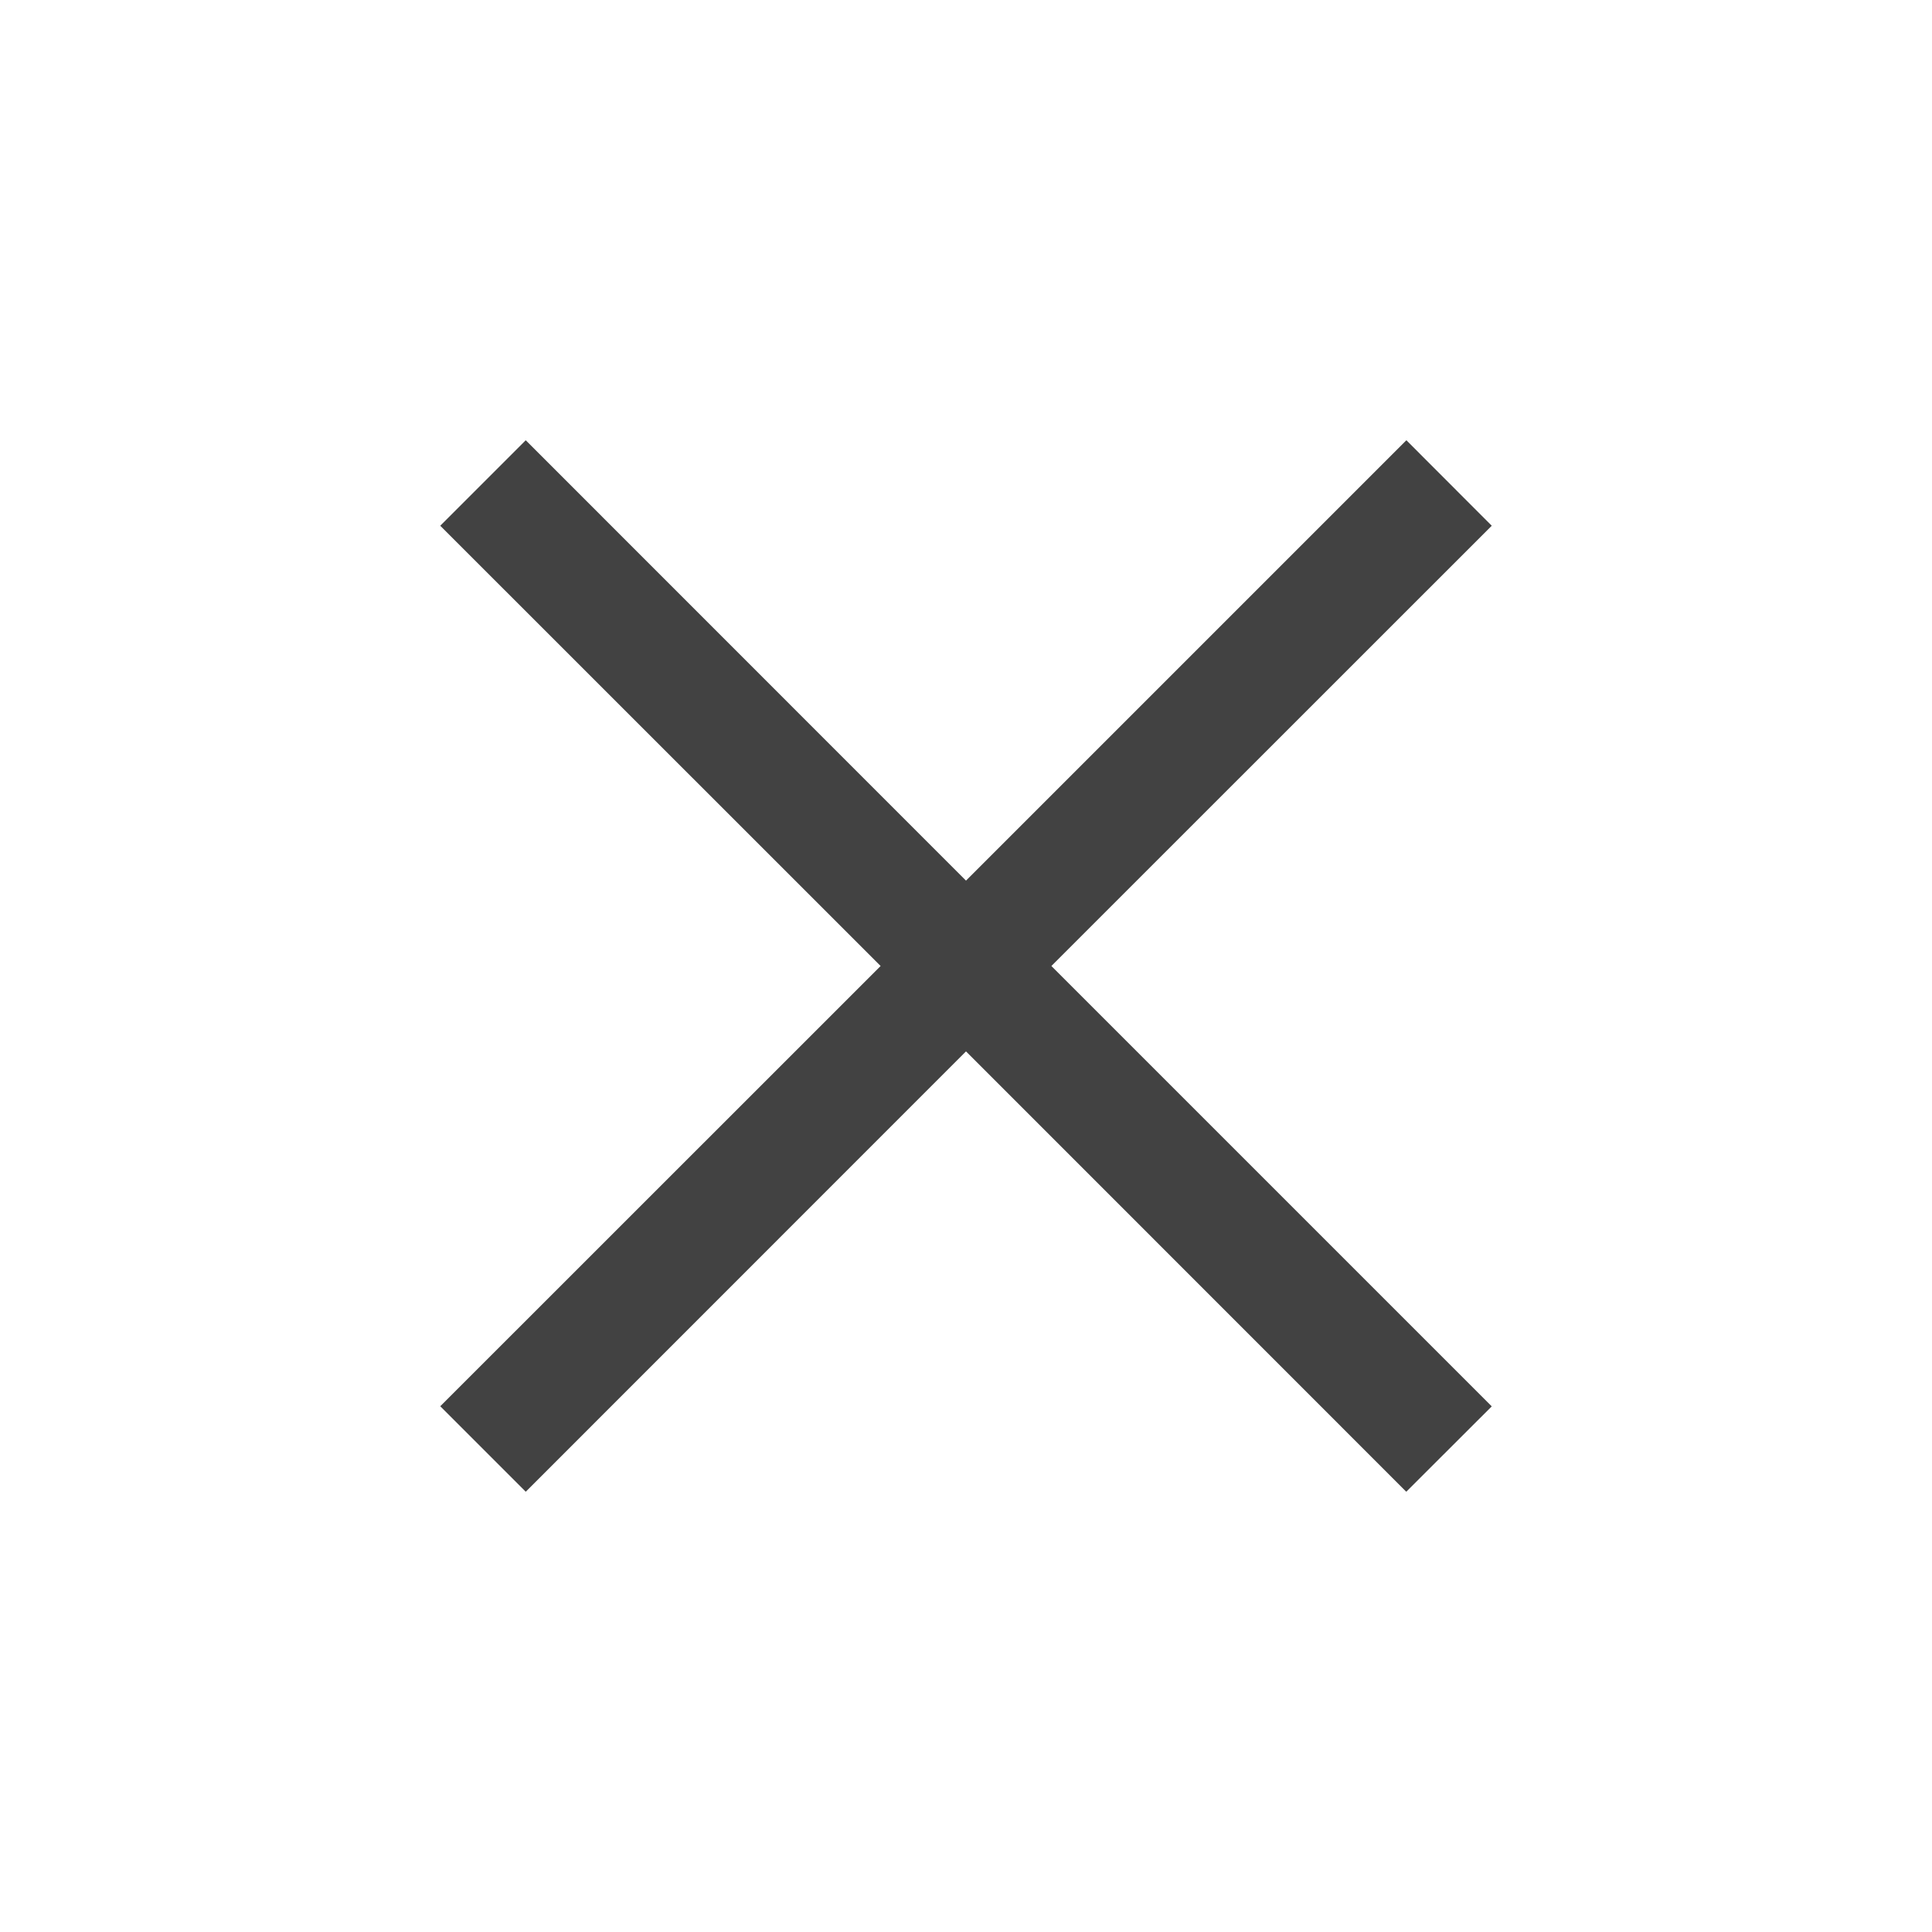
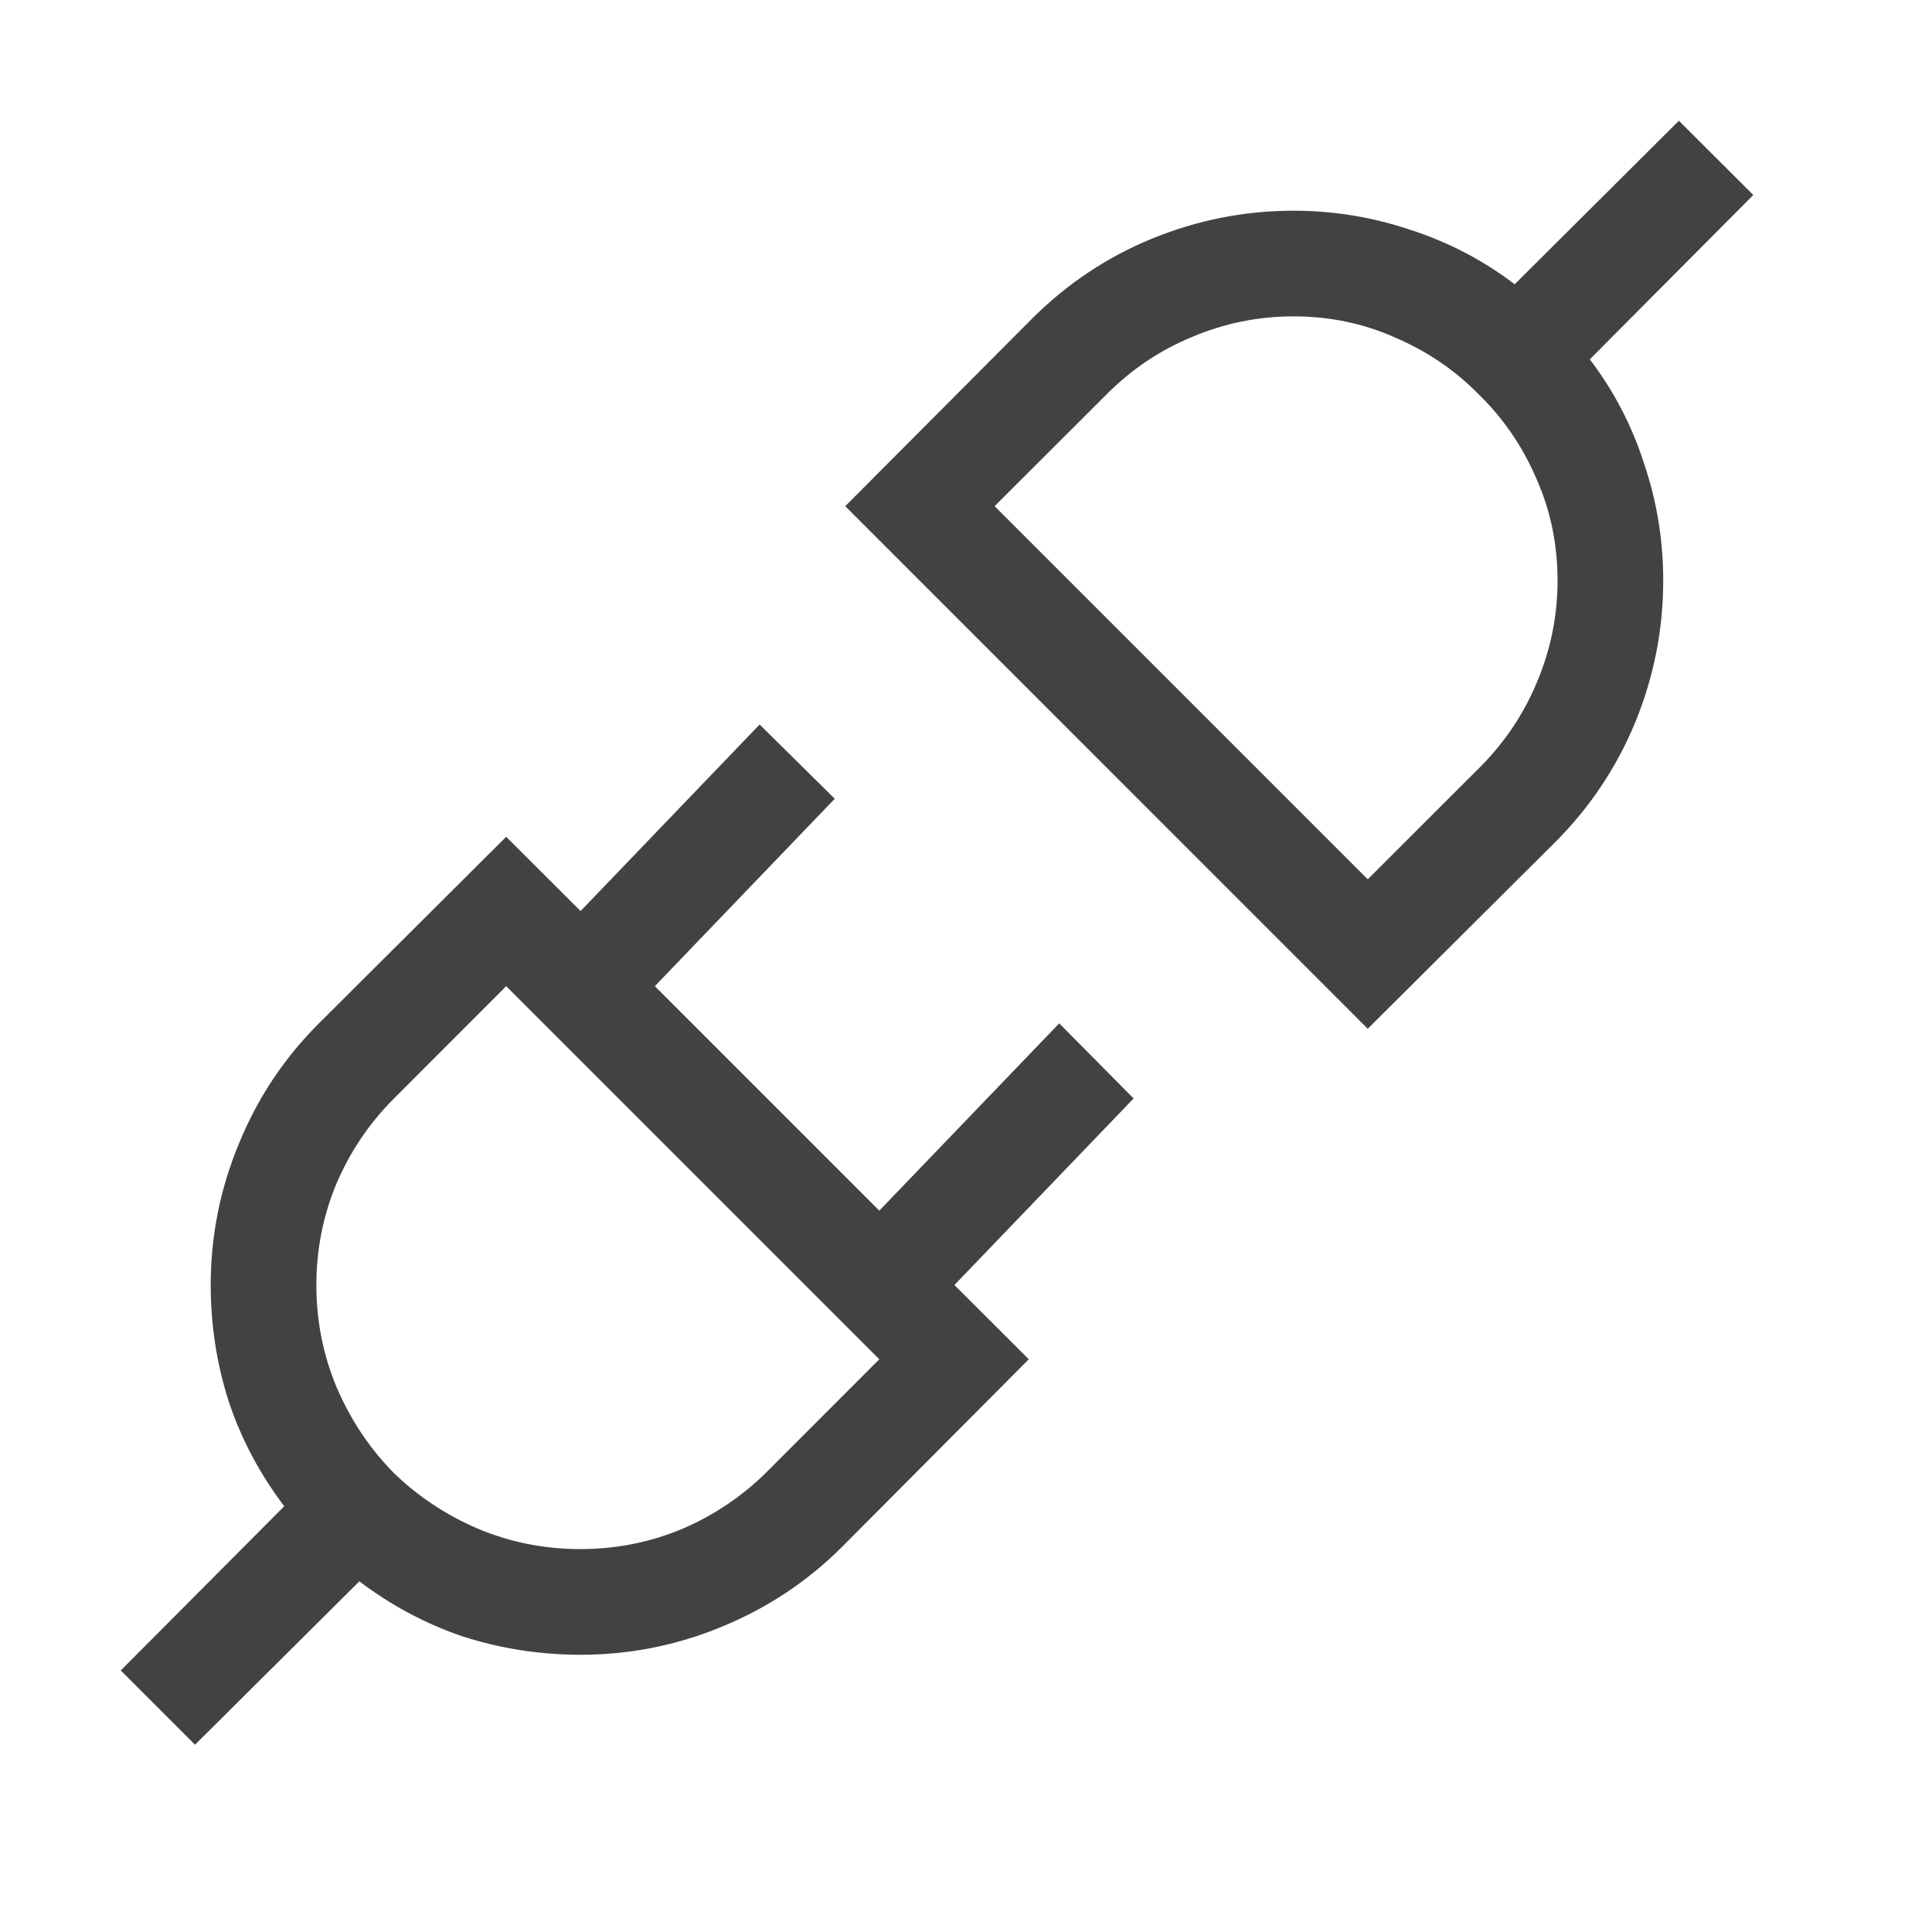
- <svg xmlns="http://www.w3.org/2000/svg" width="16" height="16" fill="none">
-   <path fill-rule="evenodd" clip-rule="evenodd" d="M8 8.707l3.646 3.647.708-.707L8.707 8l3.647-3.646-.707-.708L8 7.293 4.354 3.646l-.708.708L7.293 8l-3.647 3.646.708.708L8 8.707z" fill="#424242" />
+ <svg xmlns="http://www.w3.org/2000/svg" width="16" height="16" viewBox="0 0 16 16" fill="none">
+   <path fill-rule="evenodd" clip-rule="evenodd" d="M13.617 3.844C13.517 3.529 13.367 3.24 13.166 2.976L14.52 1.615L13.904 1L12.544 2.354C12.28 2.153 11.99 2.003 11.676 1.902C11.366 1.798 11.045 1.745 10.712 1.745C10.306 1.745 9.914 1.823 9.536 1.978C9.162 2.132 8.832 2.354 8.545 2.641L7 4.192L11.327 8.52L12.879 6.975C13.166 6.688 13.387 6.357 13.542 5.983C13.697 5.605 13.774 5.213 13.774 4.808C13.774 4.475 13.722 4.154 13.617 3.844ZM12.729 5.648C12.619 5.913 12.462 6.147 12.257 6.353L11.327 7.282L8.237 4.192L9.167 3.263C9.372 3.058 9.607 2.9 9.871 2.791C10.14 2.677 10.42 2.62 10.712 2.62C11.013 2.62 11.295 2.679 11.56 2.798C11.824 2.912 12.054 3.069 12.25 3.27C12.45 3.465 12.608 3.696 12.722 3.96C12.84 4.224 12.899 4.507 12.899 4.808C12.899 5.099 12.842 5.38 12.729 5.648ZM7.904 10.642L9.388 9.097L8.772 8.475L7.282 10.026L5.423 8.167L6.913 6.615L6.291 6L4.808 7.545L4.192 6.93L2.641 8.475C2.354 8.762 2.132 9.094 1.978 9.473C1.823 9.846 1.745 10.236 1.745 10.642C1.745 10.974 1.795 11.298 1.896 11.612C2 11.922 2.153 12.209 2.354 12.474L1 13.834L1.615 14.449L2.976 13.096C3.24 13.296 3.527 13.449 3.837 13.554C4.151 13.654 4.475 13.704 4.808 13.704C5.213 13.704 5.603 13.627 5.977 13.472C6.355 13.317 6.688 13.096 6.975 12.809L8.52 11.257L7.904 10.642ZM5.642 12.665C5.377 12.774 5.099 12.829 4.808 12.829C4.507 12.829 4.222 12.772 3.953 12.658C3.689 12.544 3.456 12.389 3.256 12.193C3.06 11.993 2.905 11.76 2.791 11.496C2.677 11.227 2.62 10.942 2.62 10.642C2.62 10.35 2.675 10.072 2.784 9.808C2.898 9.539 3.058 9.302 3.263 9.097L4.192 8.167L7.282 11.257L6.353 12.187C6.147 12.392 5.91 12.551 5.642 12.665Z" fill="#424242" />
</svg>
